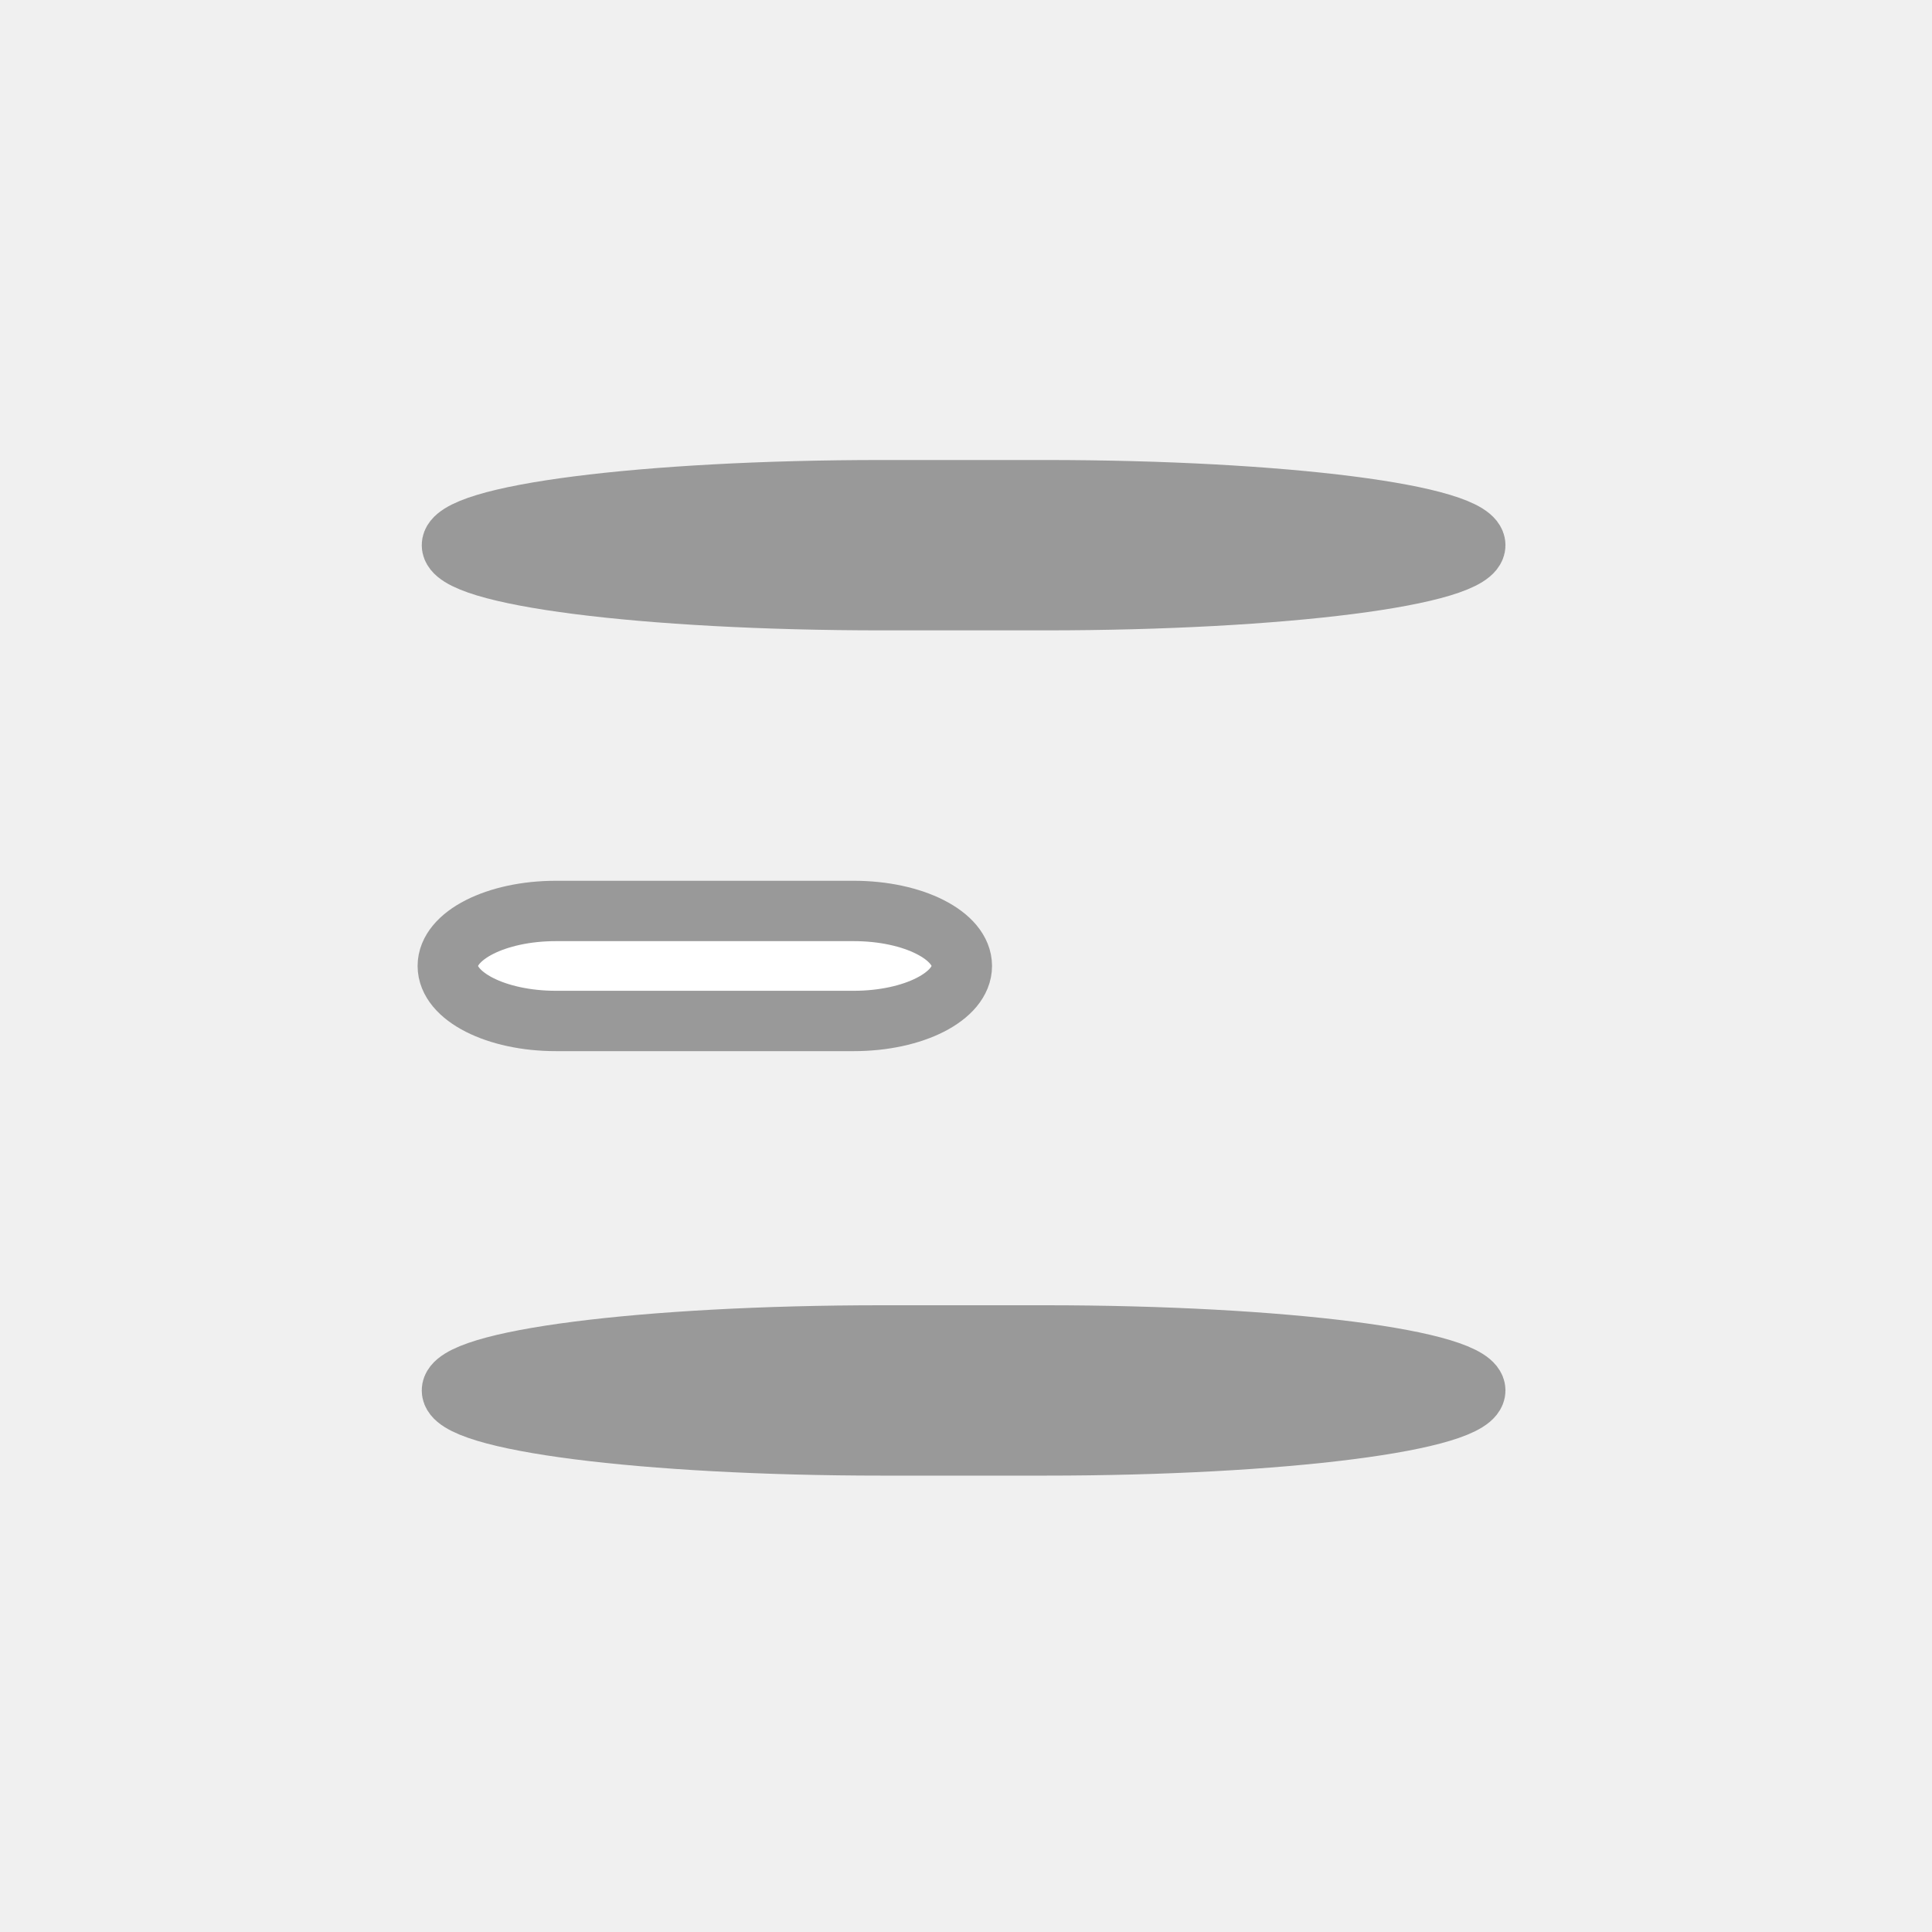
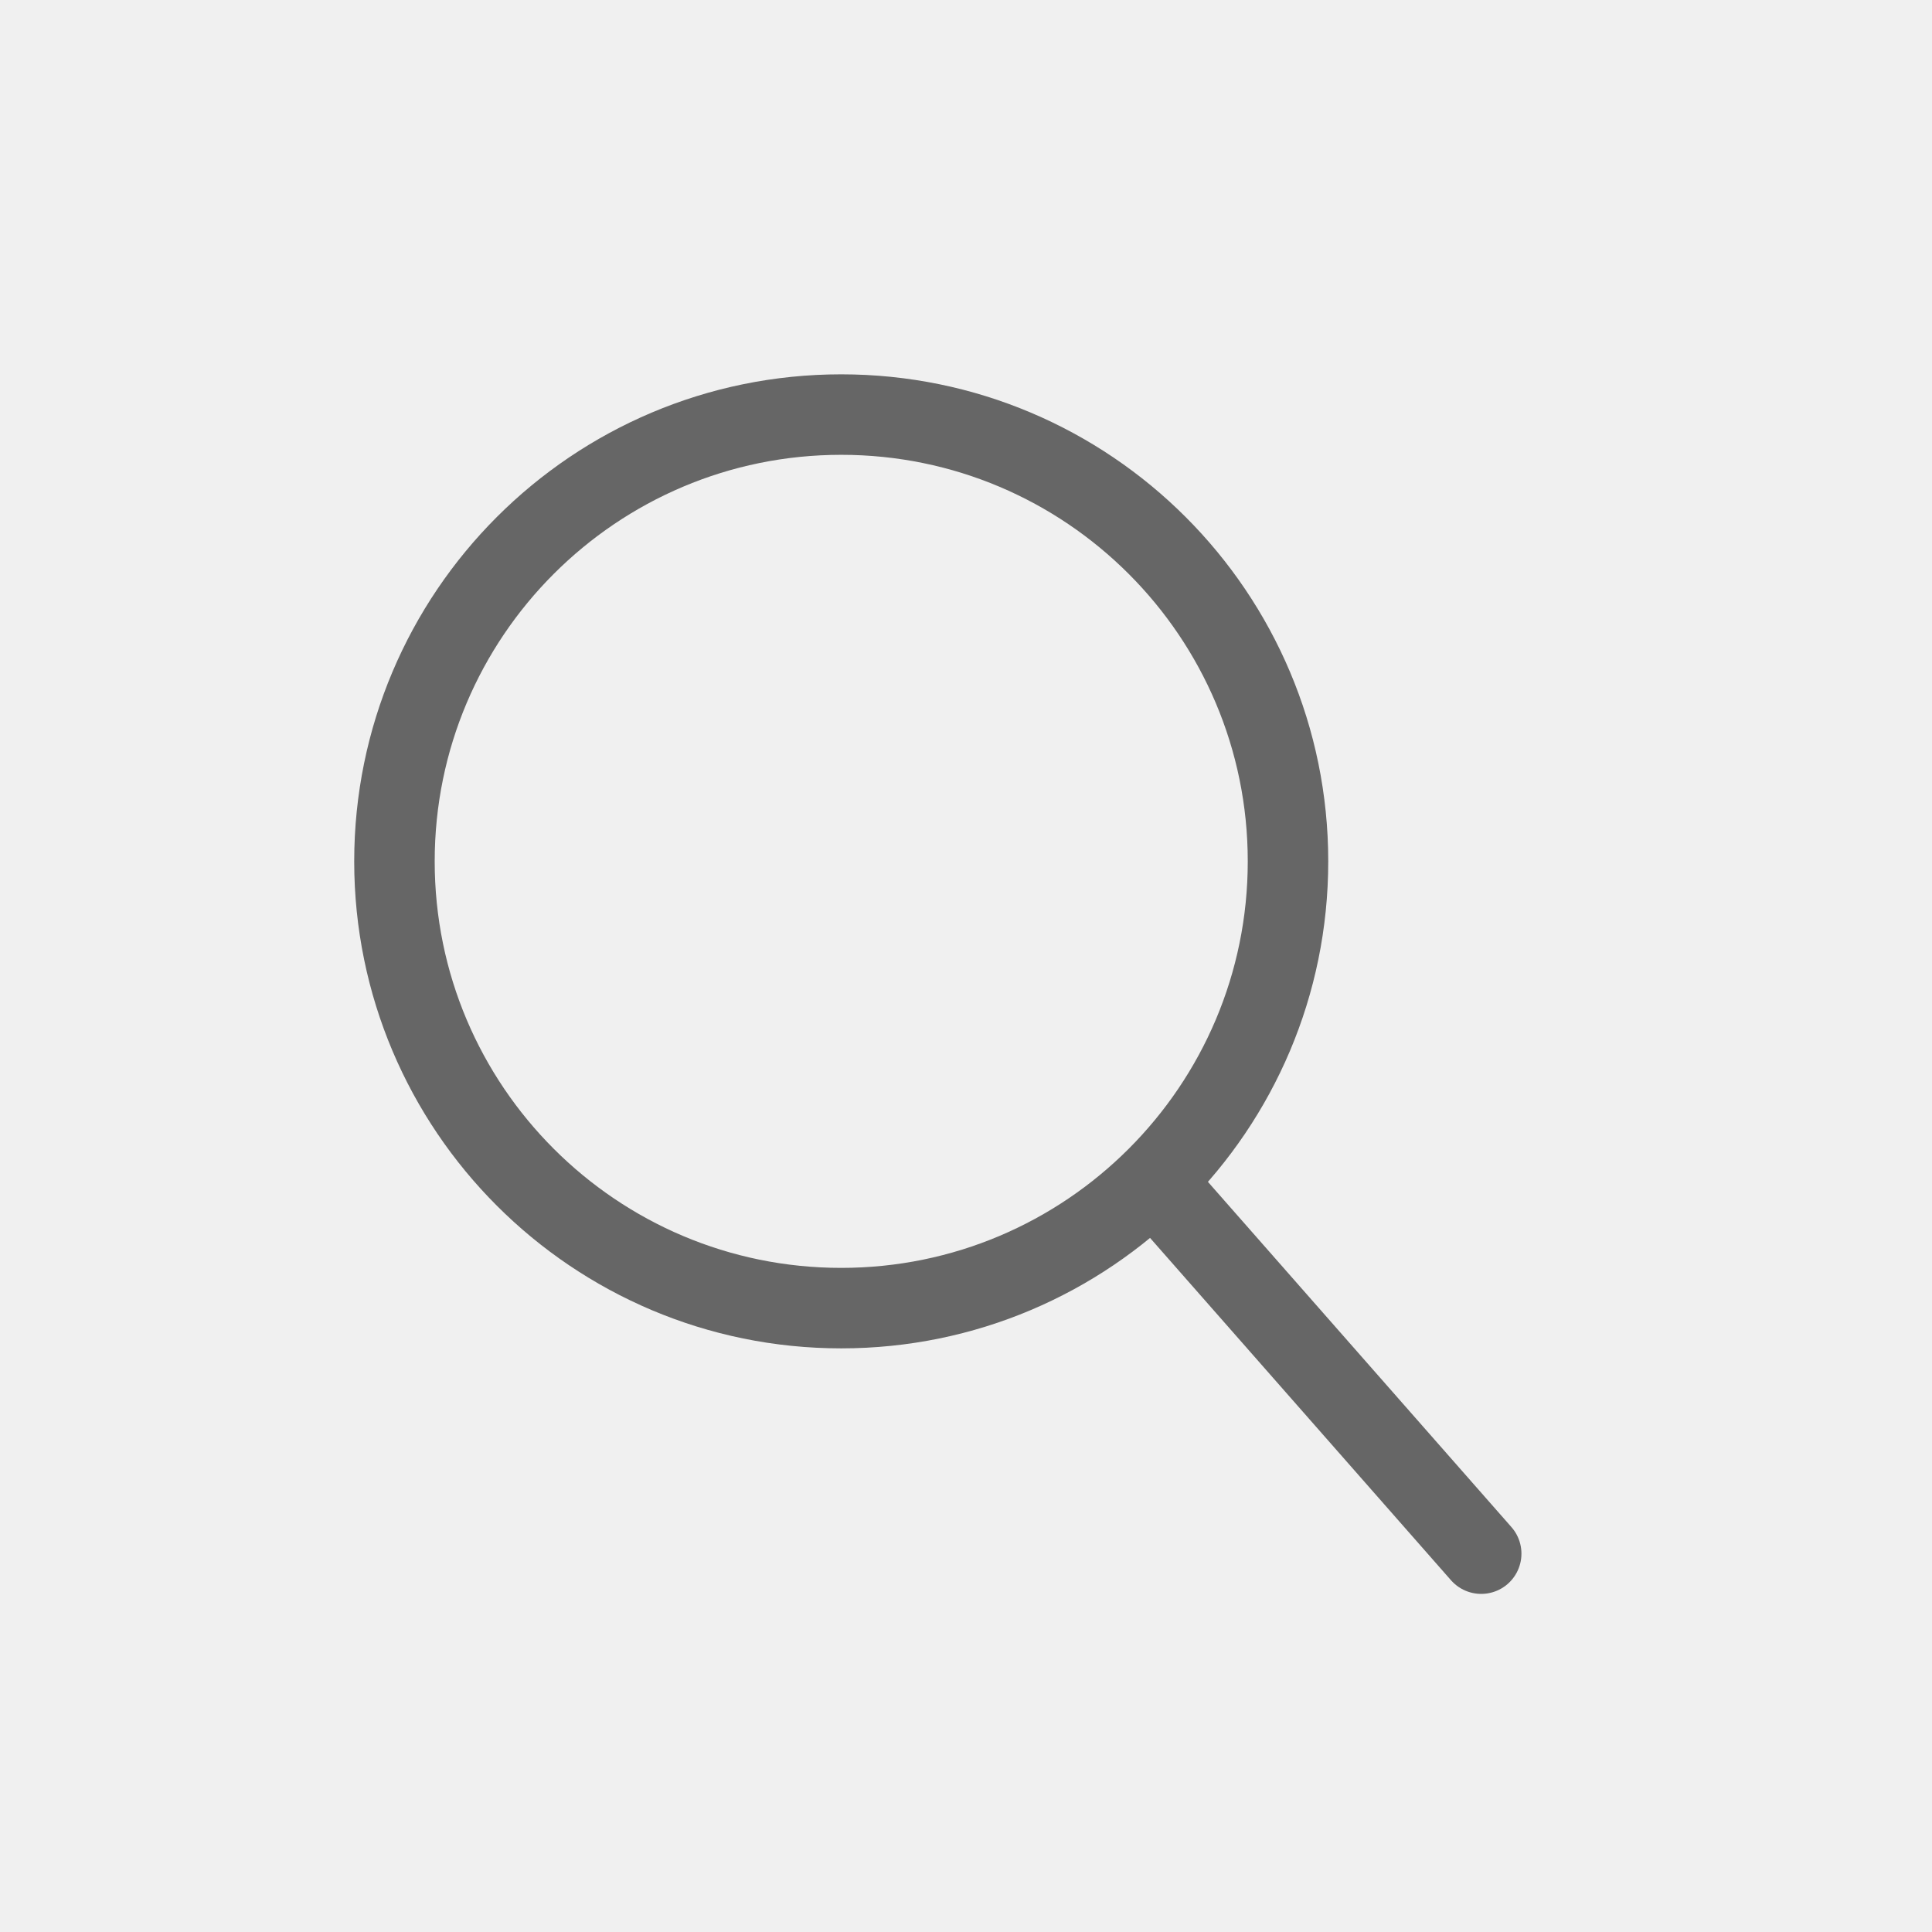
- <svg xmlns="http://www.w3.org/2000/svg" xml:space="preserve" width="48px" height="48px" version="1.1" style="shape-rendering:geometricPrecision; text-rendering:geometricPrecision; image-rendering:optimizeQuality; fill-rule:evenodd; clip-rule:evenodd" viewBox="0 0 48000 47999">
+ <svg xmlns="http://www.w3.org/2000/svg" xml:space="preserve" width="0.48in" height="0.48in" version="1.1" style="shape-rendering:geometricPrecision; text-rendering:geometricPrecision; image-rendering:optimizeQuality; fill-rule:evenodd; clip-rule:evenodd" viewBox="0 0 480 480">
  <defs>
    <style type="text/css">
   
-     .str0 {stroke:#999999;stroke-width:1499.61}
+     .str0 {stroke:#666666;stroke-width:19.996}
+     .str1 {stroke:#666666;stroke-width:19.996;stroke-linecap:round}
    .fil0 {fill:none}
-     .fil2 {fill:#999999}
-     .fil1 {fill:white}
   
  </style>
  </defs>
  <g id="Layer_x0020_1">
-     <rect class="fil0" x="-59" y="59" width="48119" height="48000" />
-     <rect class="fil0" x="-59" y="59" width="48119" height="48000" />
-     <rect class="fil1 str0" x="11125" y="22632" width="12772" height="2733" rx="2685" ry="2000" />
-     <rect class="fil2 str0" x="11228" y="12178" width="25425" height="2733" rx="10690" ry="4000" />
-     <rect class="fil2 str0" x="11228" y="33178" width="25425" height="2733" rx="10690" ry="4000" />
+     <circle class="fil0 str0" cx="209" cy="214" r="111" />
+     <line class="fil0 str1" x1="368" y1="386" x2="288" y2="295" />
+     <rect class="fil0" width="479" height="479" />
  </g>
</svg>
